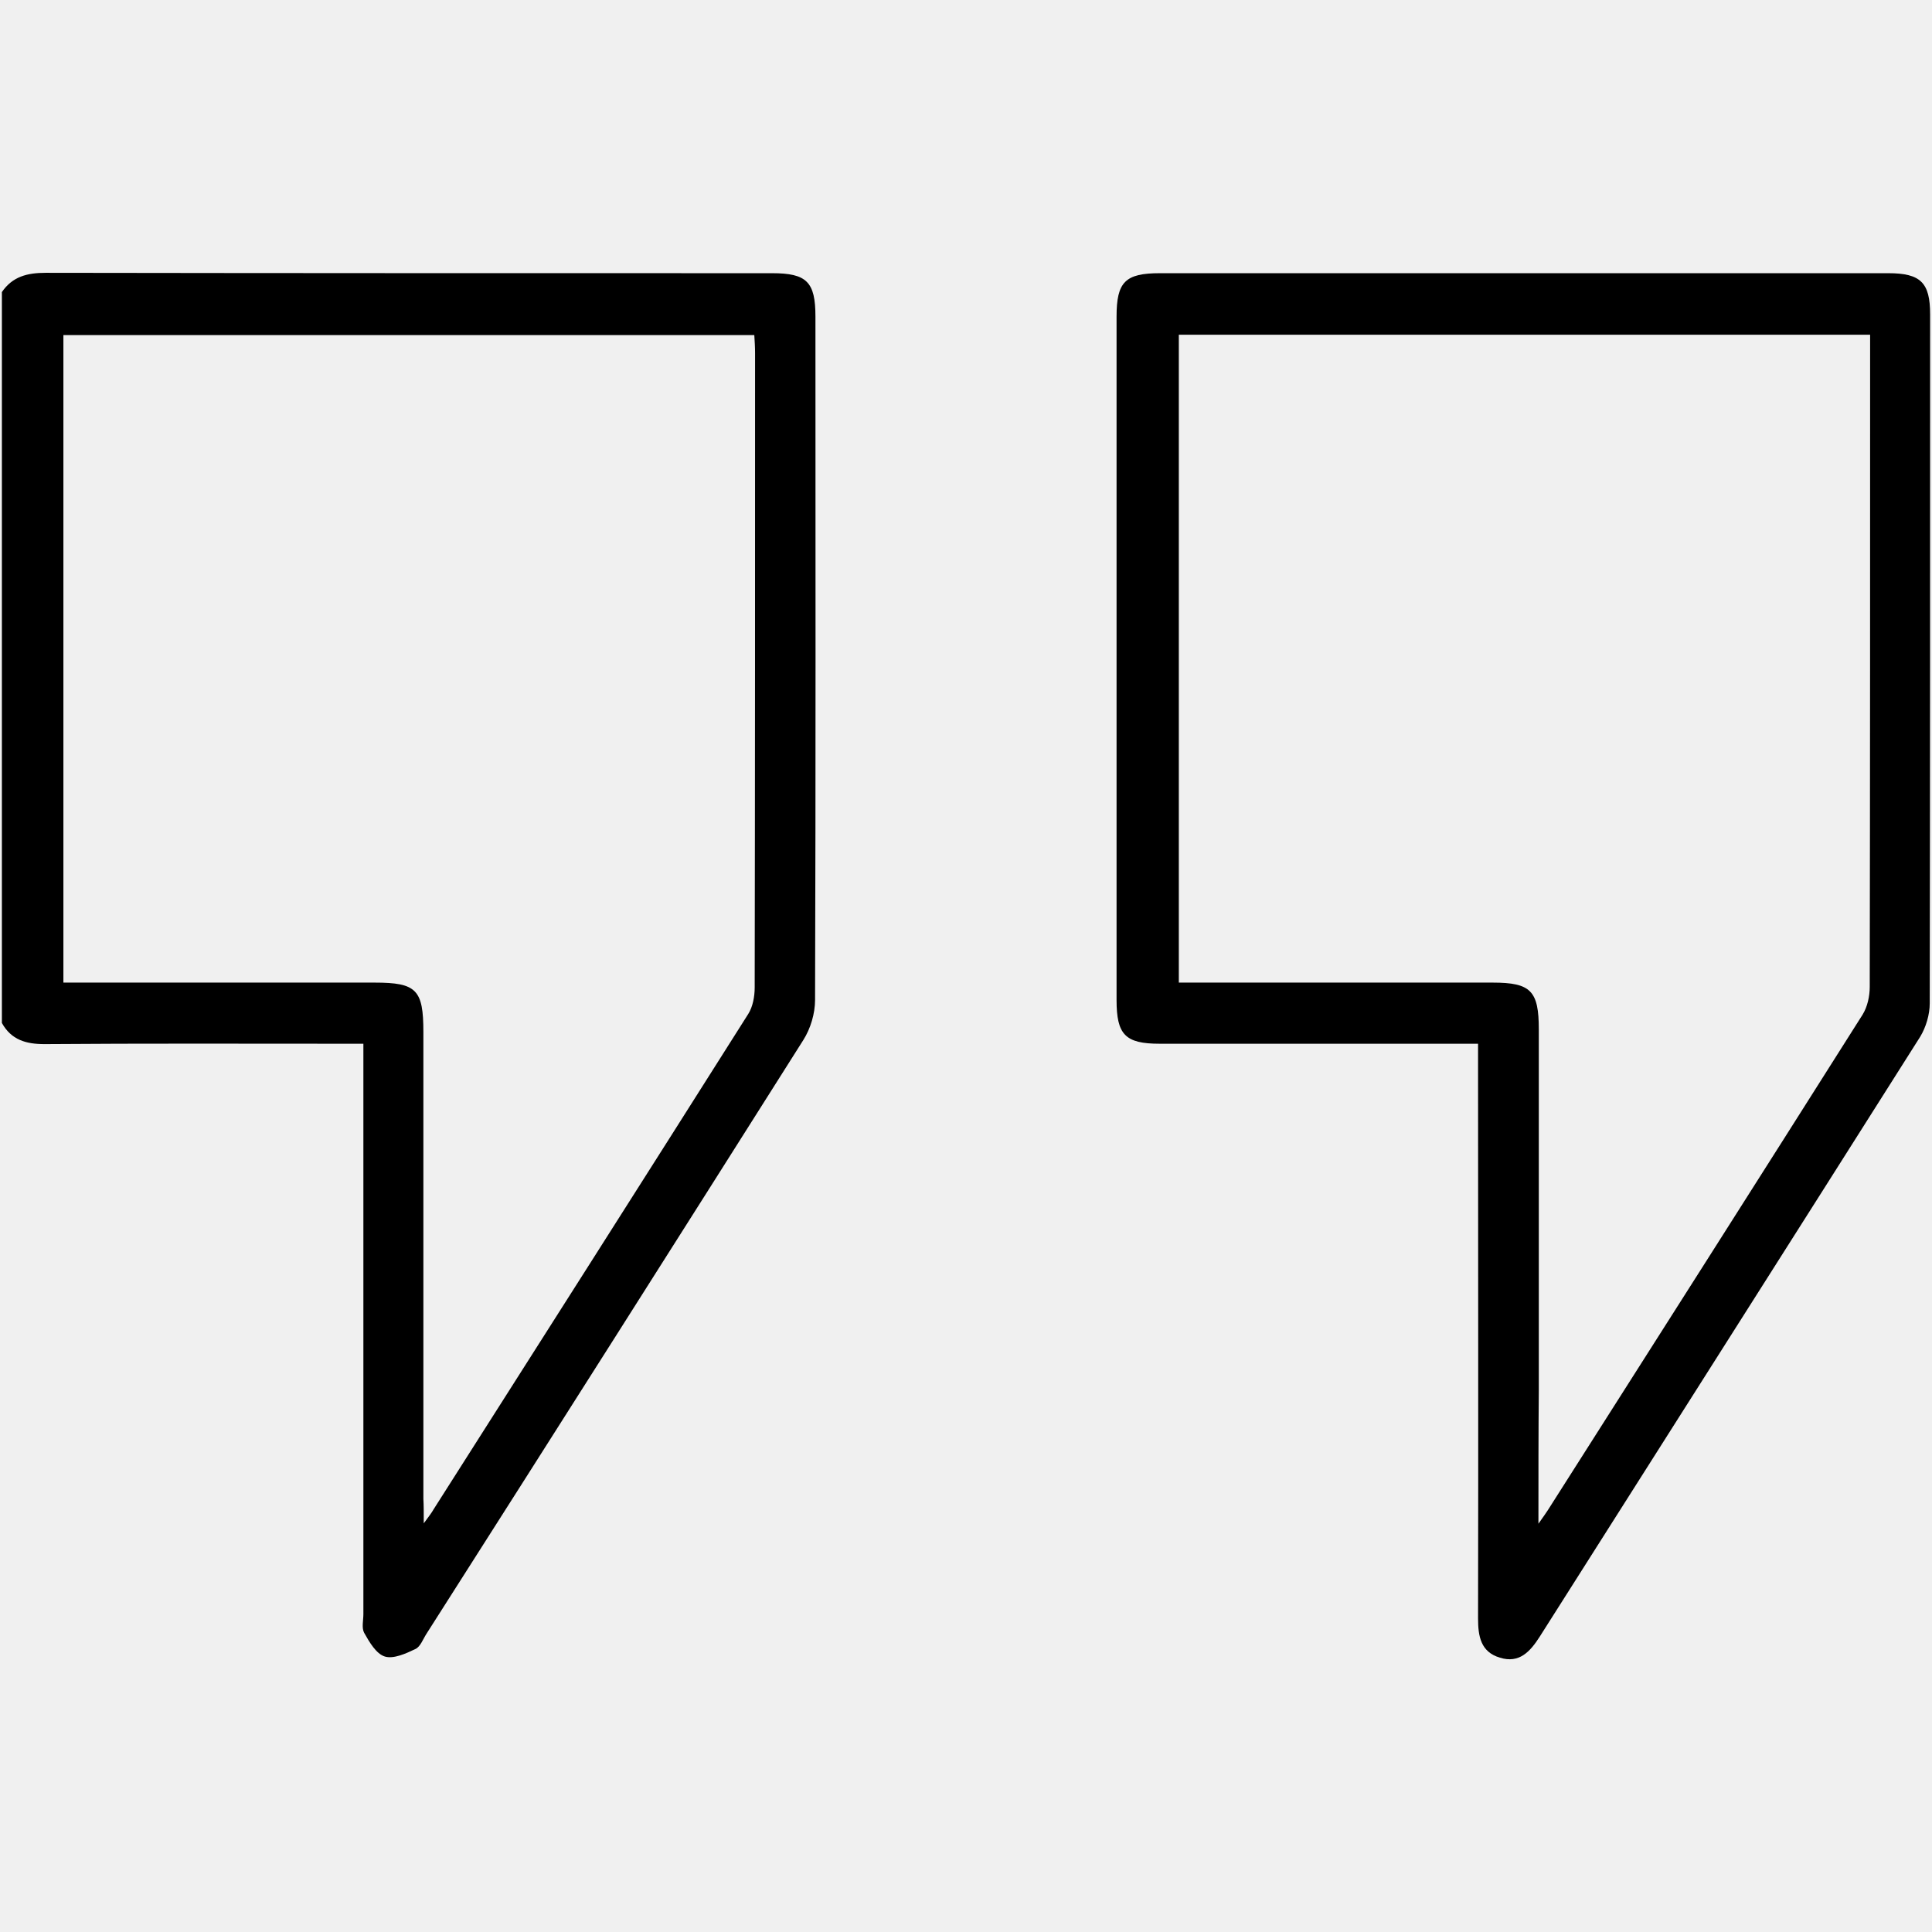
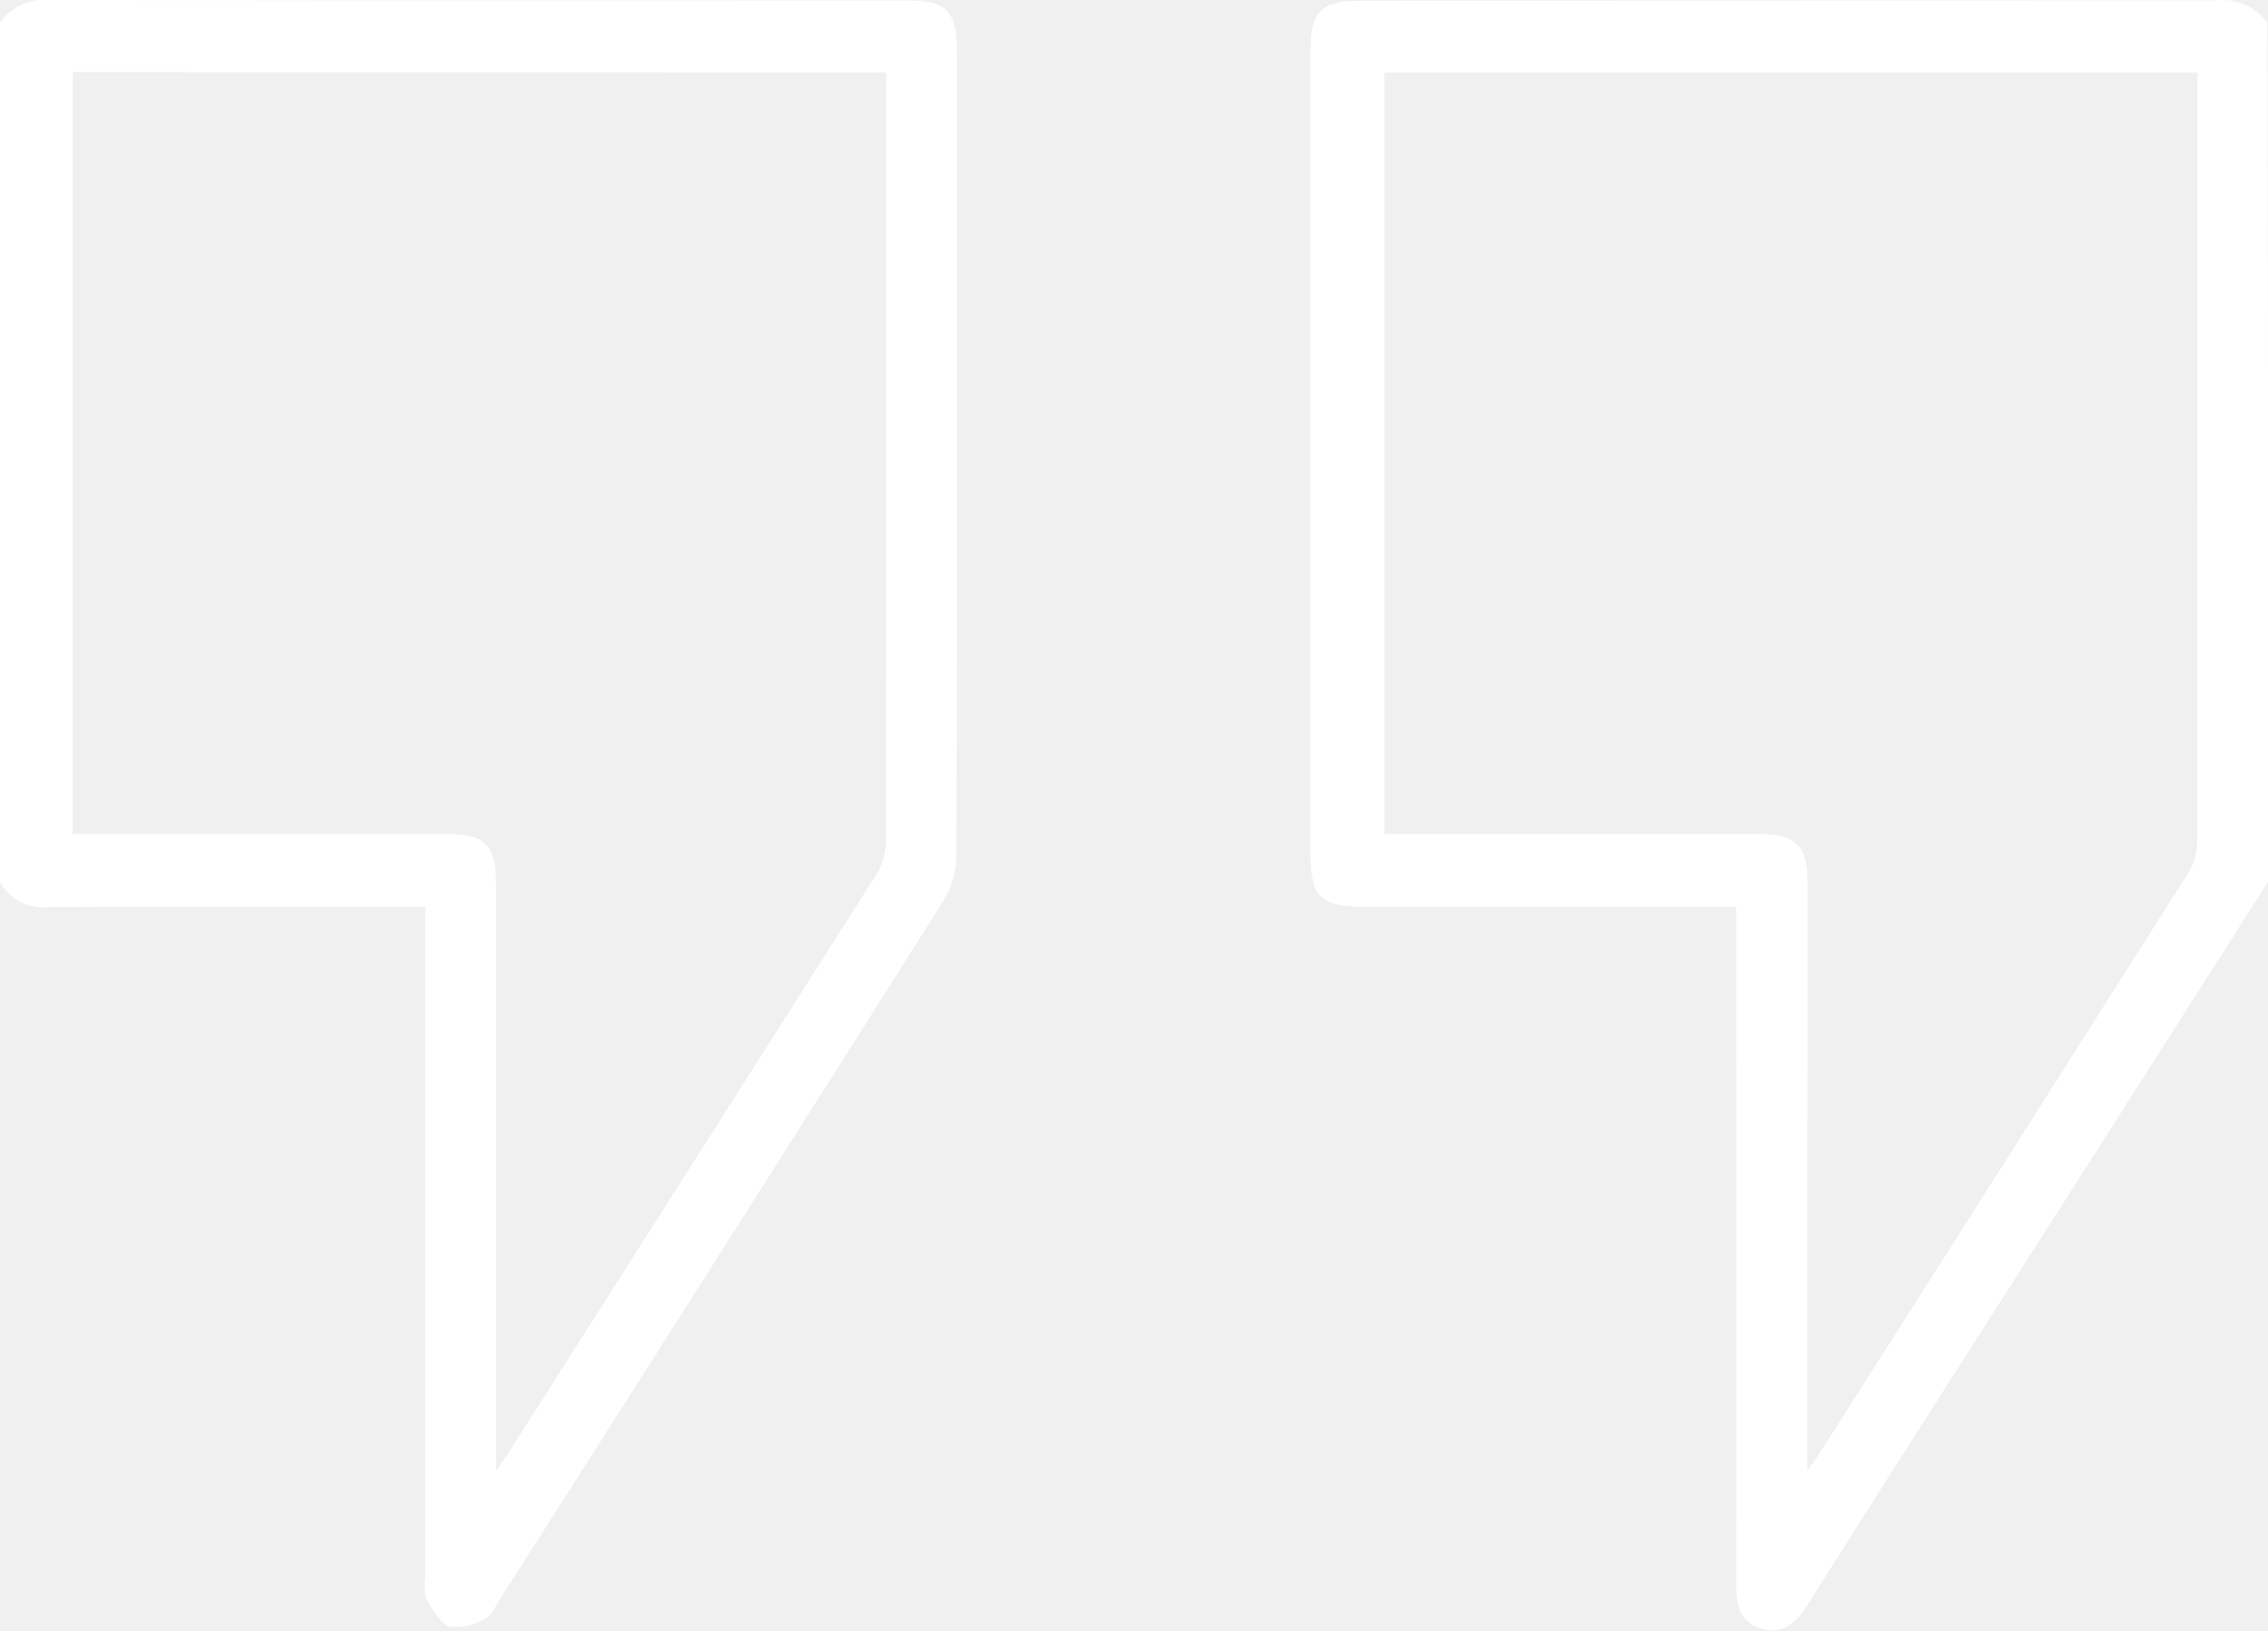
- <svg xmlns="http://www.w3.org/2000/svg" version="1.1" id="Layer_1" x="0px" y="0px" width="512px" height="512px" viewBox="0 0 512 512" style="enable-background:new 0 0 512 512;" xml:space="preserve">
-   <g>
-     <path d="M0.5,77.4c2.8-4.1,6.7-5.1,11.6-5.1c64.2,0.1,128.4,0.1,192.5,0.1c9.2,0,11.5,2.3,11.5,11.5c0,60.4,0.1,120.7-0.1,181.1   c0,3.6-1.2,7.6-3.1,10.6c-33.2,52.5-66.5,105-99.9,157.4c-0.9,1.4-1.6,3.4-2.9,4c-2.5,1.2-5.8,2.7-8.1,2c-2.3-0.7-4.1-3.8-5.5-6.3   c-0.7-1.3-0.2-3.3-0.2-4.9c0-48.2,0-96.4,0-144.7c0-2,0-3.9,0-6.5c-2.4,0-4.3,0-6.2,0c-26.1,0-52.2-0.1-78.3,0.1   c-4.9,0-8.8-1.1-11.3-5.6C0.5,206.5,0.5,142,0.5,77.4z M112.3,403.7c1.4-1.9,2.1-2.8,2.6-3.7c27.8-43.7,55.7-87.5,83.4-131.3   c1.2-1.9,1.7-4.6,1.7-7c0.1-56,0.1-112.1,0.1-168.1c0-1.6-0.1-3.2-0.2-4.8c-61.3,0-122.2,0-183.1,0c0,57.3,0,114.3,0,171.6   c2.3,0,4.3,0,6.2,0c25.4,0,50.9,0,76.3,0c11.1,0,12.9,1.9,12.9,13.1c0,41.2,0,82.5,0,123.7C112.3,398.9,112.3,400.7,112.3,403.7z" />
-     <path d="M391.7,276.6c-2.6,0-4.6,0-6.6,0c-25.9,0-51.9,0-77.8,0c-9.1,0-11.4-2.4-11.4-11.6c0-60.4,0-120.7,0-181.1   c0-9.2,2.3-11.5,11.5-11.5c64.3,0,128.7,0,193,0c8.6,0,11.1,2.5,11.1,10.9c0,60.9,0,121.7-0.1,182.6c0,3-1,6.3-2.5,8.8   c-33.6,53.1-67.3,106.1-100.9,159.1c-2.5,3.9-5.4,7.1-10.5,5.5c-5.1-1.5-5.8-5.7-5.8-10.4c0.1-48.5,0-97.1,0-145.6   C391.7,281.3,391.7,279.3,391.7,276.6z M407.7,403.8c1.4-2,2-2.8,2.5-3.6c27.8-43.7,55.7-87.5,83.4-131.3c1.3-2.1,1.9-4.9,1.9-7.4   c0.1-55.9,0.1-111.7,0.1-167.6c0-1.7,0-3.5,0-5.2c-61.6,0-122.4,0-183.2,0c0,57.3,0,114.4,0,171.7c2.4,0,4.4,0,6.4,0   c25.6,0,51.2,0,76.8,0c10.1,0,12.2,2.2,12.2,12.4c0,31.9,0,63.9,0,95.8C407.7,379.8,407.7,391.1,407.7,403.8z" />
-   </g>
+ <svg xmlns="http://www.w3.org/2000/svg" id="quotes" width="44.406" height="31.923" viewBox="0 0 44.406 31.923">
+   <path id="Path_3014" data-name="Path 3014" d="M0,72.442A1.084,1.084,0,0,1,1.006,72q8.365.013,16.73.009c.8,0,1,.2,1,1,0,5.247.009,10.494-.009,15.733a1.8,1.8,0,0,1-.269.919Q14.137,96.5,9.774,103.336c-.078.121-.139.295-.252.347a1.146,1.146,0,0,1-.7.173c-.2-.061-.356-.338-.477-.546a.987.987,0,0,1-.017-.425V89.754H7.788c-2.272,0-4.536-.009-6.808.009A.985.985,0,0,1,0,89.277Q0,80.846,0,72.442Zm1.422.971V88.331h7.32c.763,0,.971.217.971.989V100.8c.121-.173.173-.243.217-.312q3.63-5.7,7.251-11.4a1.264,1.264,0,0,0,.165-.642q.013-7.285.009-14.571v-.46Z" transform="translate(0 -72)" fill="#fff" />
+   <path id="Path_3015" data-name="Path 3015" d="M314.551,89.359q-3.278,5.152-6.565,10.295-1.223,1.912-2.437,3.842c-.217.338-.46.616-.911.486s-.5-.486-.5-.893c.009-4.224,0-8.439,0-12.663v-.581h-7.294c-.85,0-1.041-.191-1.041-1.049V73.106c0-.8.2-1,1-1q8.365,0,16.73-.009a1.084,1.084,0,0,1,1.006.442Q314.56,80.933,314.551,89.359Zm-9.02,11.526c.113-.147.147-.2.191-.26q3.656-5.737,7.294-11.483a1.211,1.211,0,0,0,.147-.607q.013-7.285.009-14.571v-.451H297.248V88.423H304.6c.711,0,.937.234.937.937V91.7C305.531,94.719,305.531,97.737,305.531,100.886Z" transform="translate(-270.145 -72.091)" fill="#fff" />
</svg>
